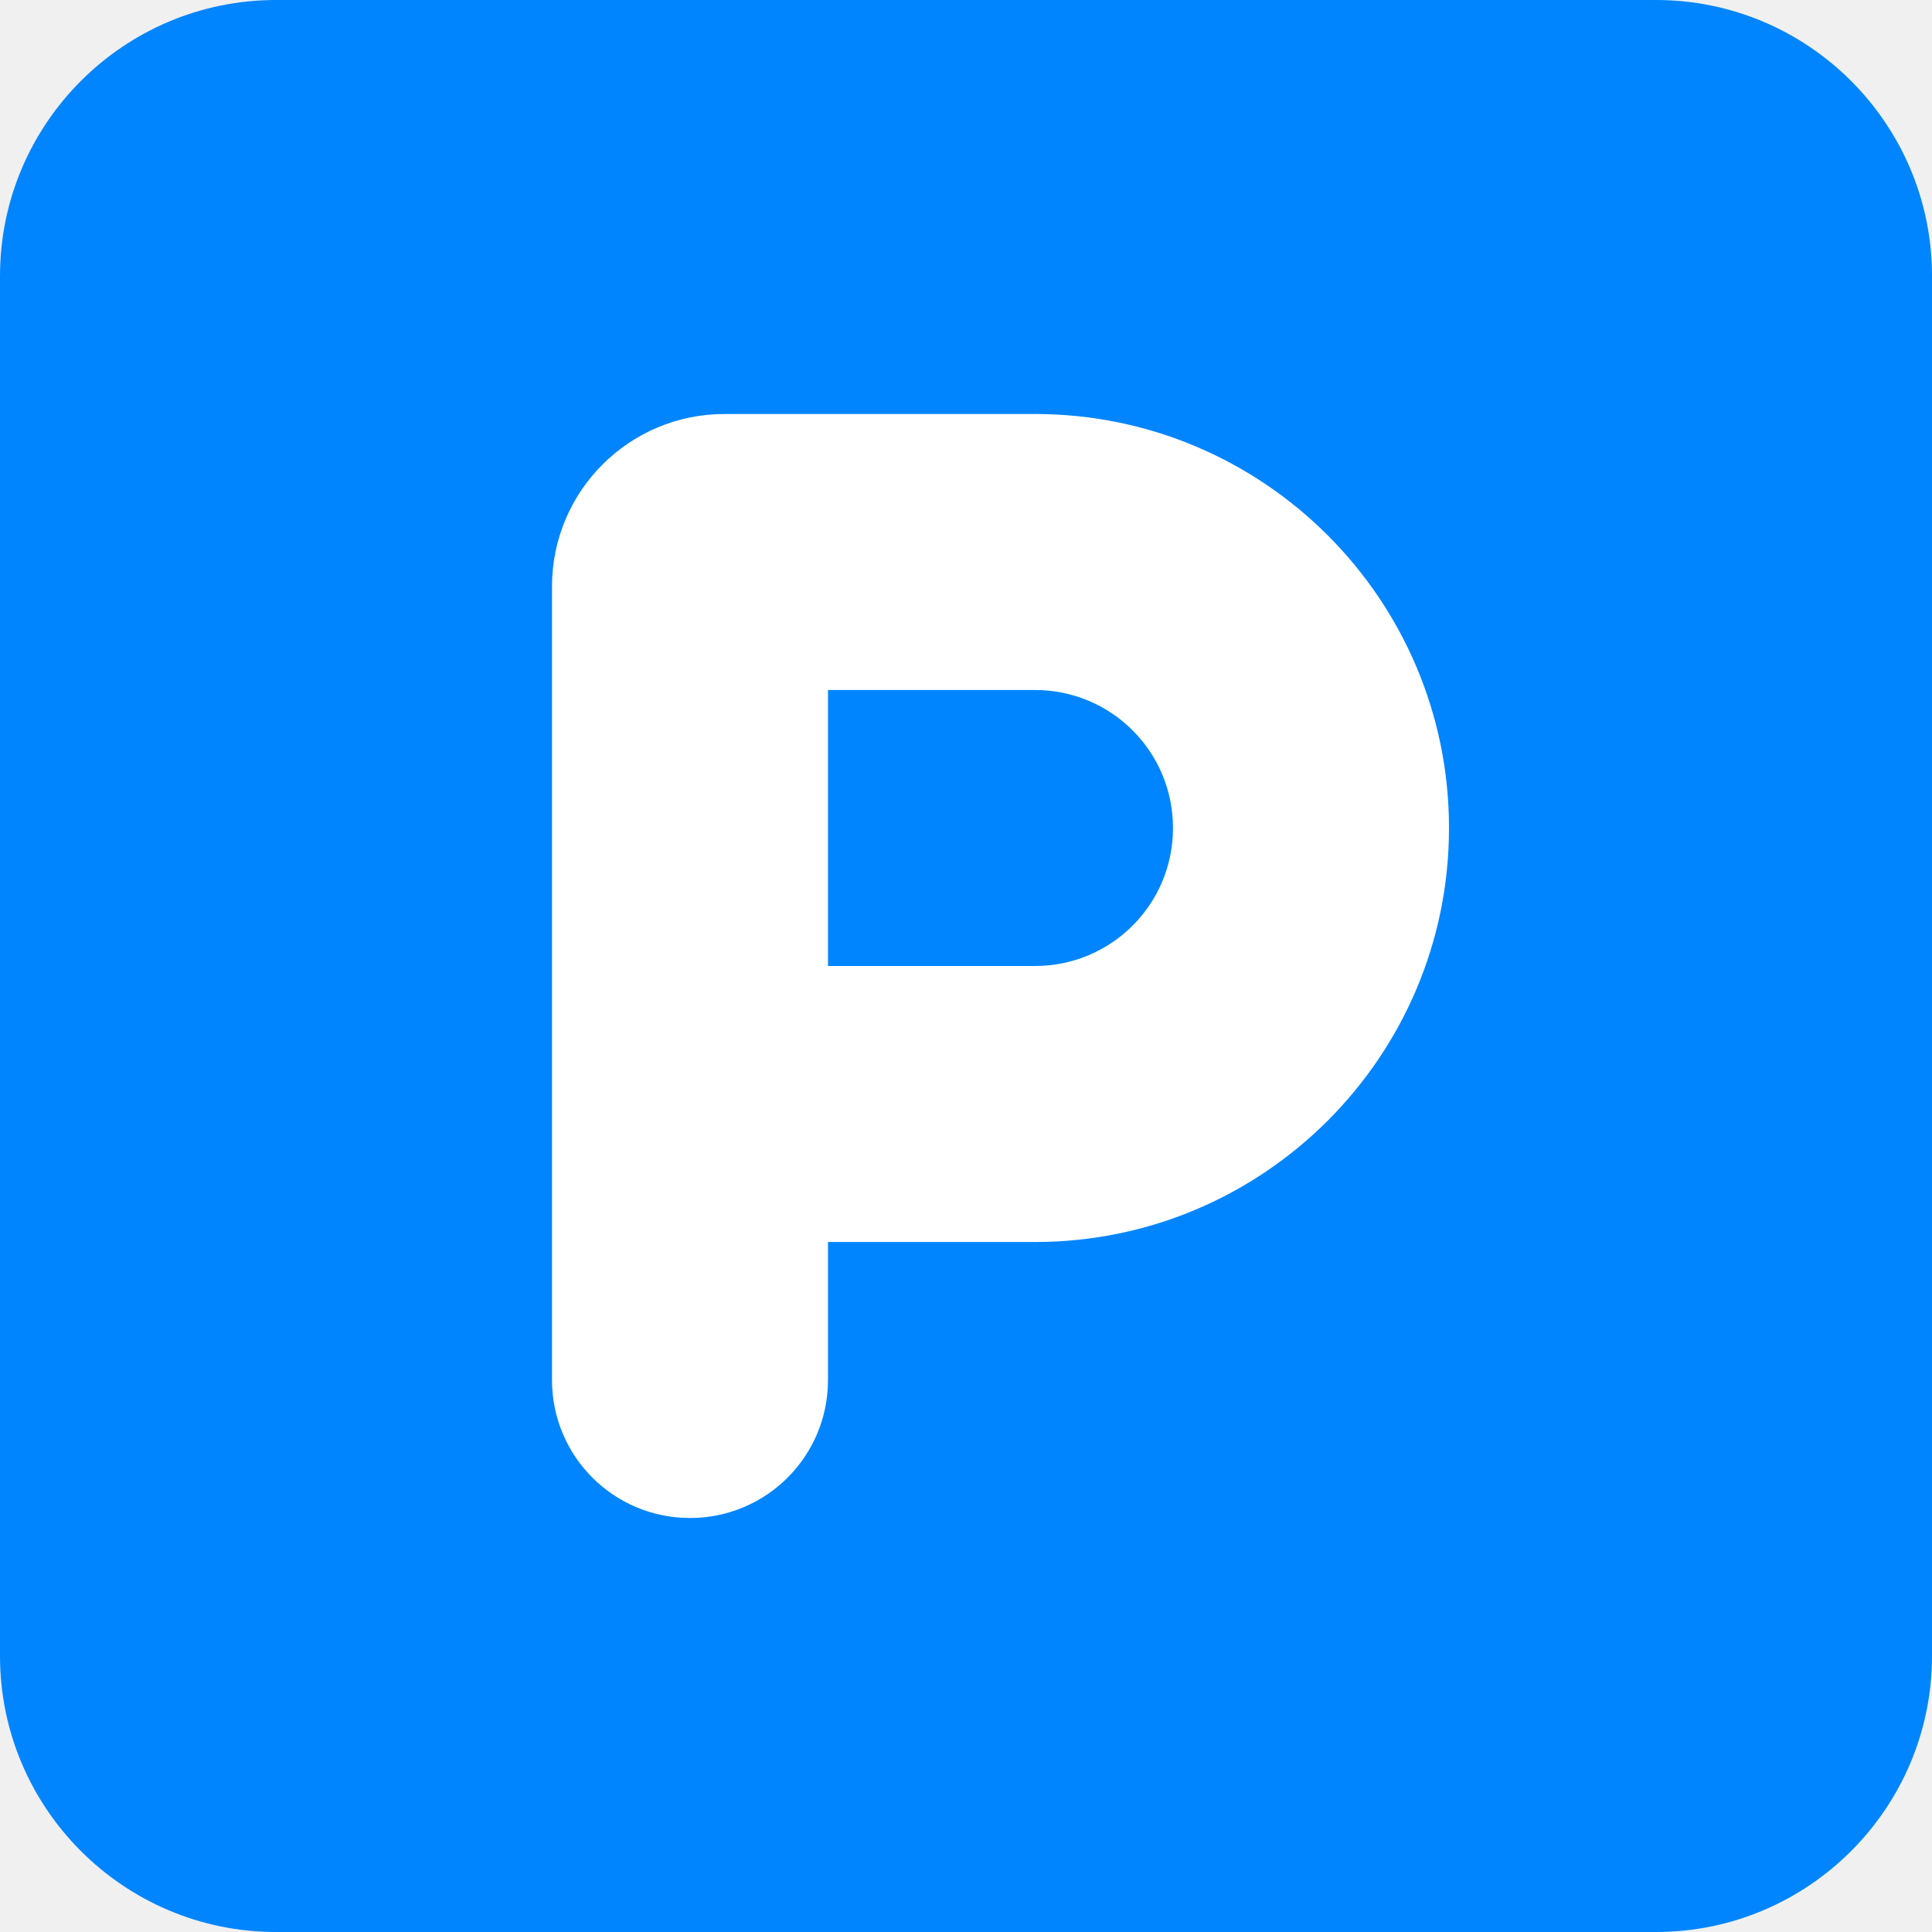
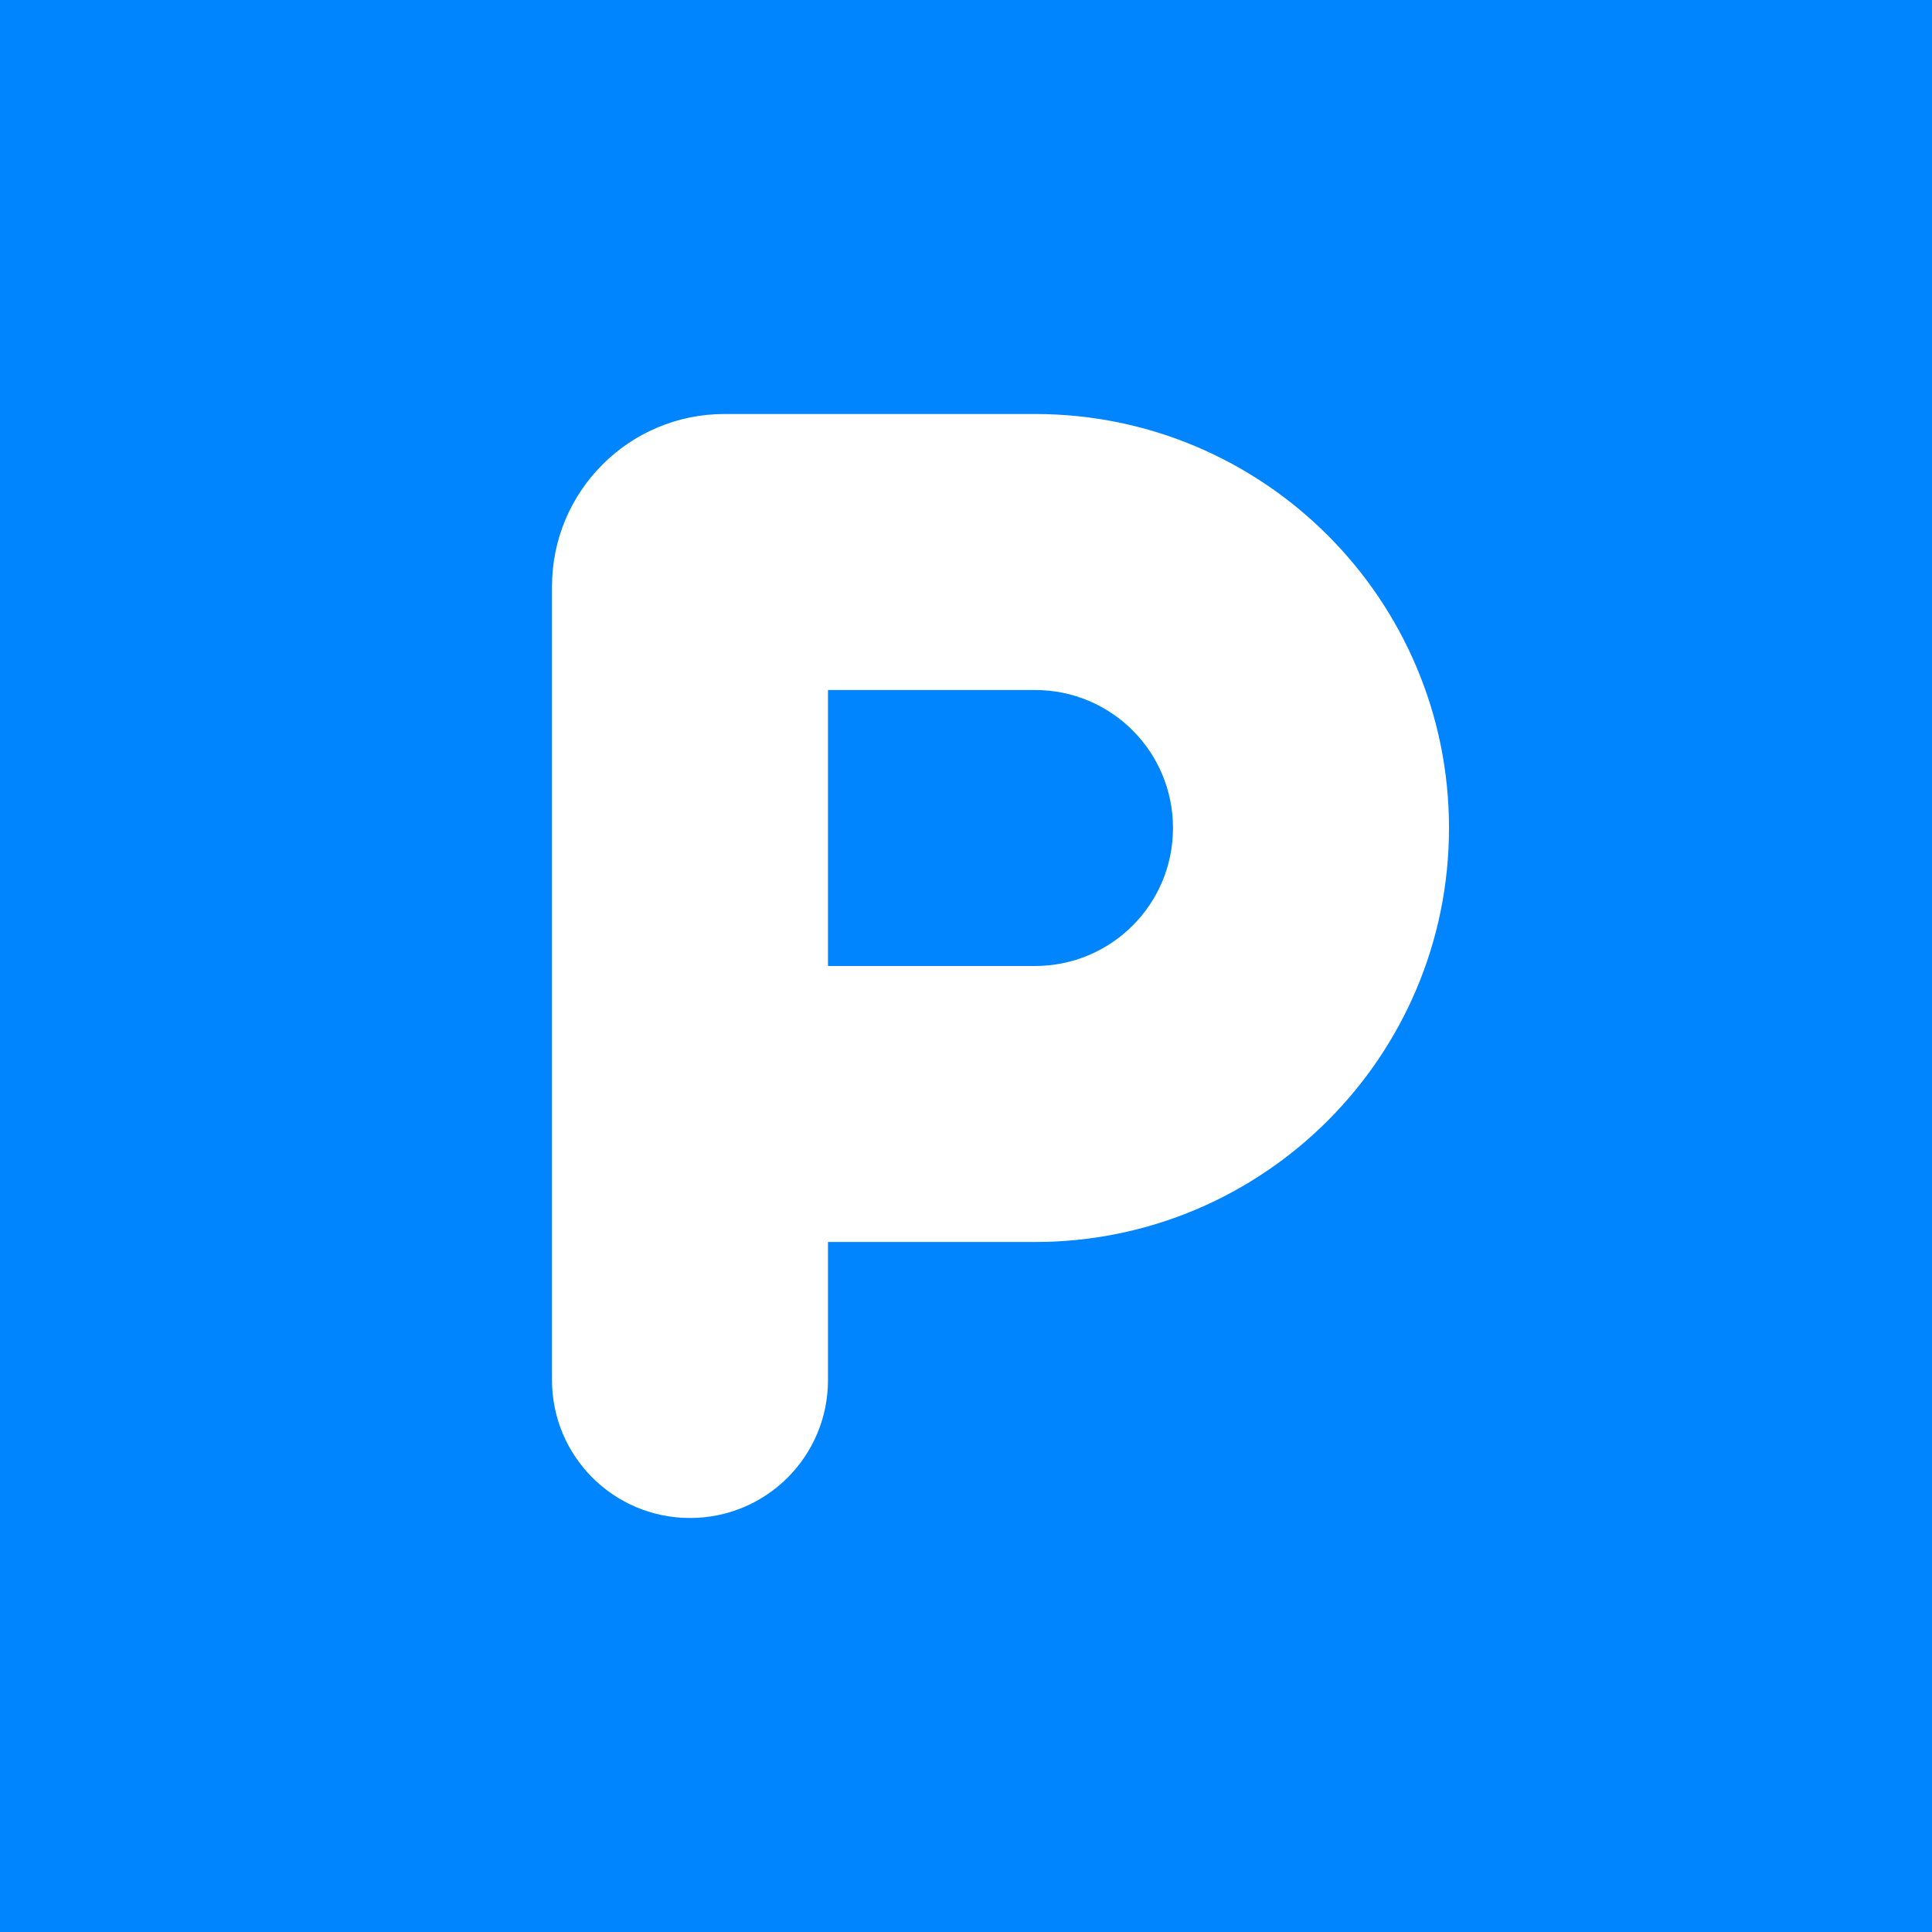
<svg xmlns="http://www.w3.org/2000/svg" width="28" height="28" viewBox="0 0 28 28" fill="none">
-   <g clip-path="url(#clip0_28_5)">
-     <mask id="mask0_28_5" style="mask-type:luminance" maskUnits="userSpaceOnUse" x="0" y="0" width="28" height="28">
+   <g clip-path="url(#clip0_100_2)">
+     <mask id="mask0_100_2" style="mask-type:luminance" maskUnits="userSpaceOnUse" x="0" y="0" width="28" height="28">
      <path d="M28 0H0V28H28V0Z" fill="white" />
    </mask>
-     <g mask="url(#mask0_28_5)">
+     <g mask="url(#mask0_100_2)">
      <path d="M23 5H6V22H23V5Z" fill="white" />
-       <path d="M4 0C1.794 0 0 1.794 0 4V24C0 26.206 1.794 28 4 28H24C26.206 28 28 26.206 28 24V4C28 1.794 26.206 0 24 0H4ZM12 14H15C16.106 14 17 13.106 17 12C17 10.894 16.106 10 15 10H12V14ZM15 18H12V20C12 21.106 11.106 22 10 22C8.894 22 8 21.106 8 20V16V8.5C8 7.119 9.119 6 10.5 6H15C18.312 6 21 8.688 21 12C21 15.312 18.312 18 15 18Z" fill="#0085FF" />
+       <path d="M4 0C1.794 0 -4 -3.206 -4 -1L-9.63211e-05 24C-9.63211e-05 26.206 -2.706 28.5 -0.5 28.5L38.5 34C40.706 34 28 26.206 28 24V4C28 1.794 33.706 -3 31.5 -3L4 0ZM12 14H15C16.106 14 17 13.106 17 12C17 10.894 16.106 10 15 10H12V14ZM15 18H12V20C12 21.106 11.106 22 10 22C8.894 22 8 21.106 8 20V16V8.5C8 7.119 9.119 6 10.5 6H15C18.312 6 21 8.688 21 12C21 15.313 18.312 18 15 18Z" fill="#0085FF" />
    </g>
  </g>
  <defs>
-     <clipPath id="clip0_28_5">
+     <clipPath id="clip0_100_2">
      <rect width="28" height="28" fill="white" />
    </clipPath>
  </defs>
</svg>
